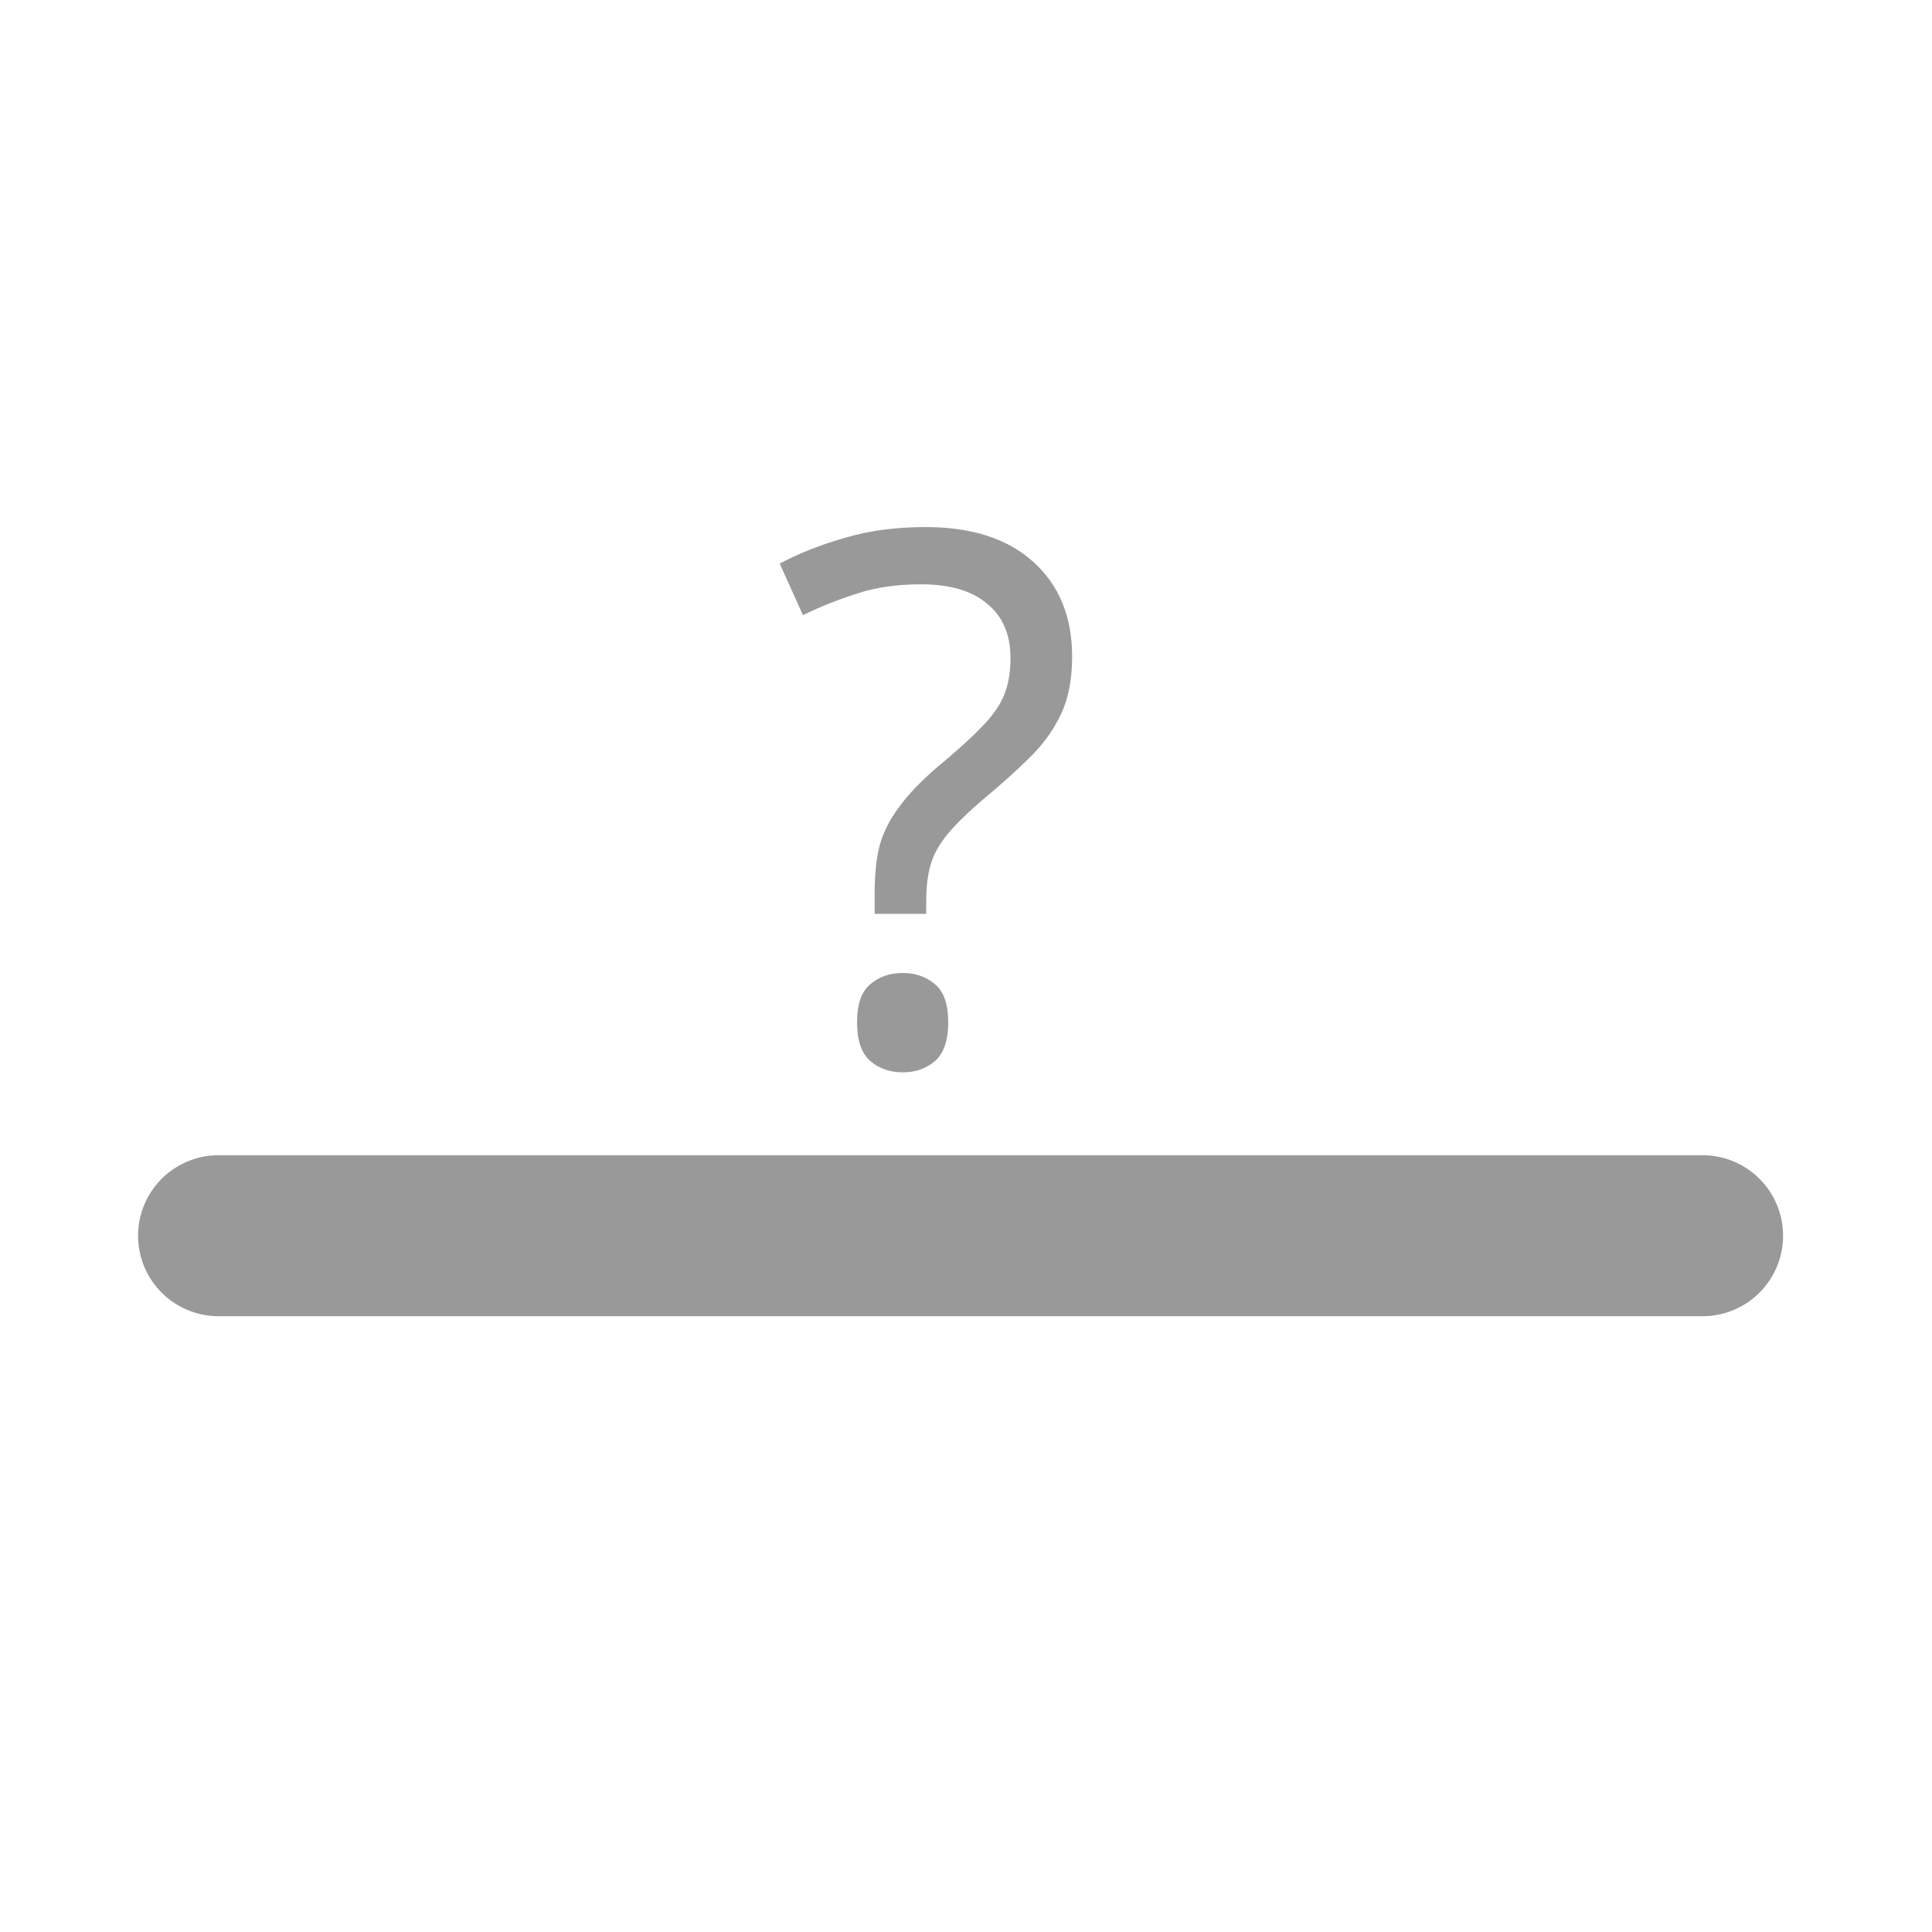
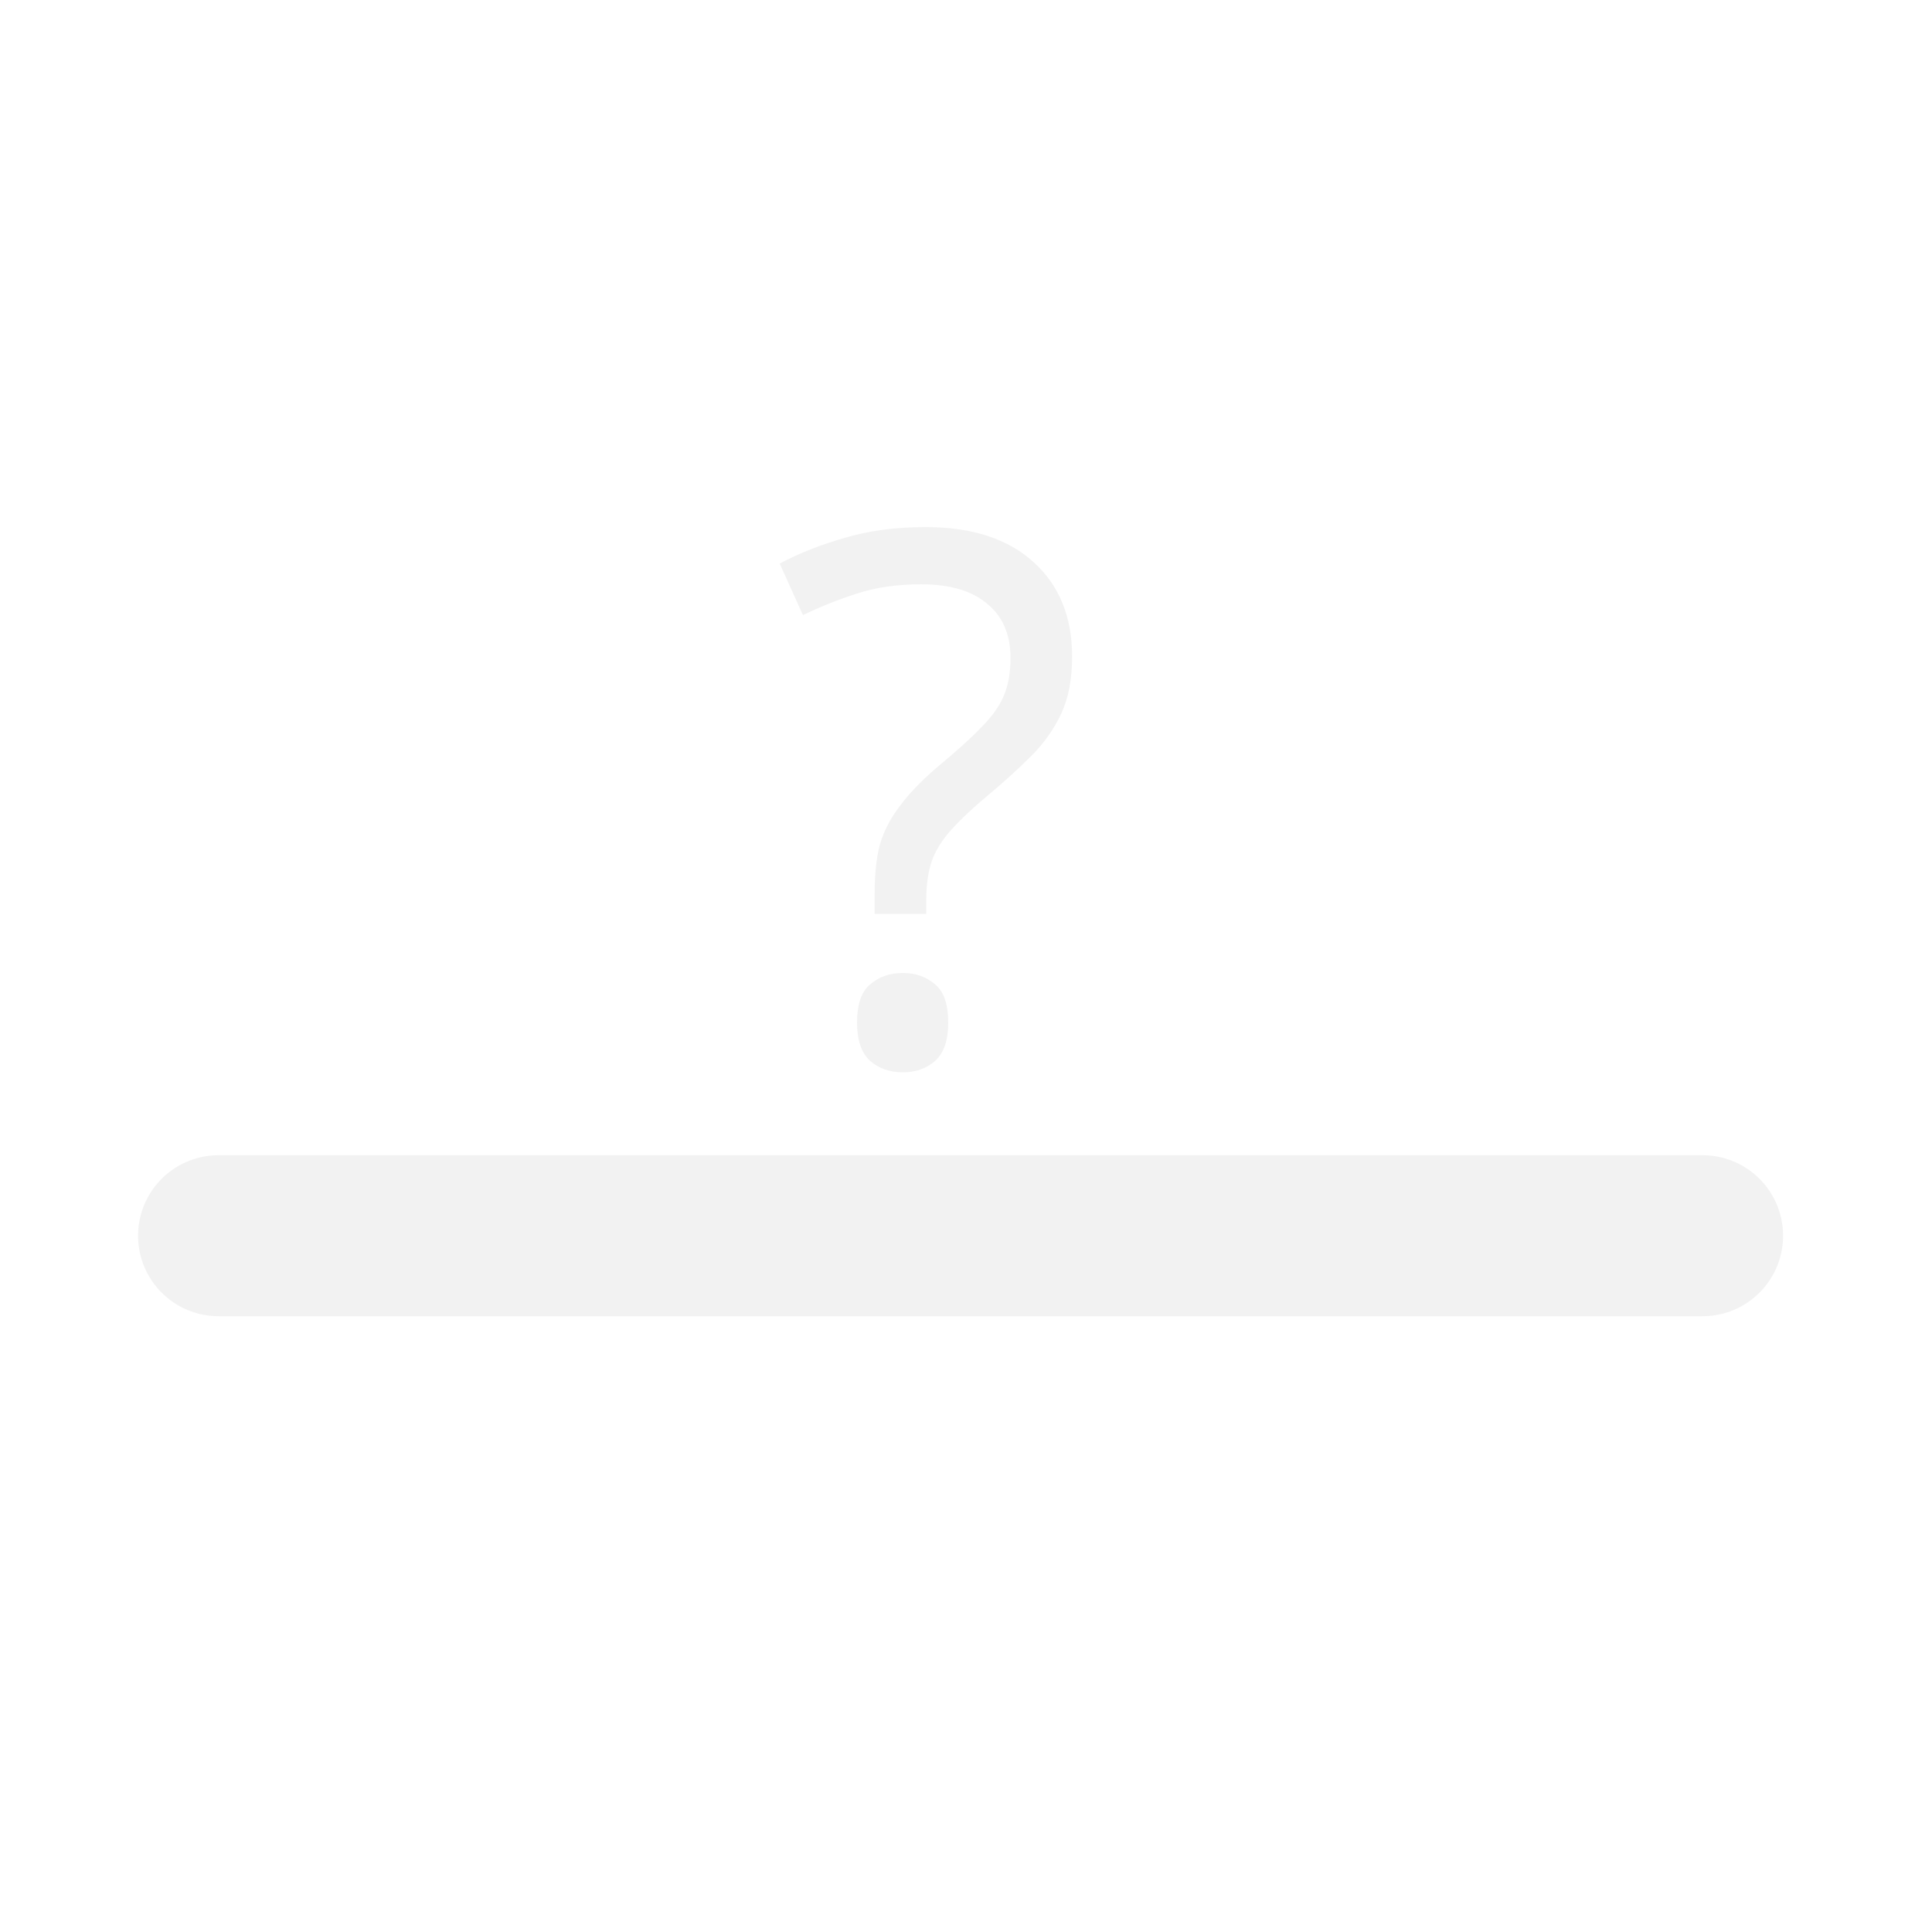
<svg xmlns="http://www.w3.org/2000/svg" width="48" height="48" viewBox="0 0 48 48" id="svg2" version="1.1">
  <defs id="defs4" />
  <g id="layer1" transform="translate(0,-1004.362)">
-     <text xml:space="preserve" style="font-style:normal;font-weight:normal;font-size:18.364px;line-height:1.25;font-family:sans-serif;letter-spacing:0px;word-spacing:0px;fill:#999999;fill-opacity:1;stroke:none;stroke-width:0.459" x="19.152" y="1030.752" id="text839">
-       <tspan id="tspan837" x="19.152" y="1030.752" style="stroke-width:0.459">?</tspan>
+     <text xml:space="preserve" style="font-style:normal;font-weight:normal;font-size:18.364px;line-height:1.25;font-family:sans-serif;letter-spacing:0px;word-spacing:0px;fill:#f2f2f2;fill-opacity:1;stroke:none;stroke-width:0.459;" x="19.152" y="1030.752" id="text839">
+       <tspan id="tspan837" x="19.152" y="1030.752" style="stroke-width:0.459;fill:#f2f2f2;">?</tspan>
    </text>
-     <path style="fill:none;stroke:#999999;stroke-width:4;stroke-linecap:round;stroke-linejoin:miter;stroke-miterlimit:4;stroke-dasharray:none;stroke-opacity:1" d="M 5.43,1035.063 H 42.3" id="path870" />
+     <path style="fill:none;stroke:#f2f2f2;stroke-width:4;stroke-linecap:round;stroke-linejoin:miter;stroke-miterlimit:4;stroke-dasharray:none;stroke-opacity:1" d="M 5.43,1035.063 H 42.3" id="path870" />
  </g>
</svg>
